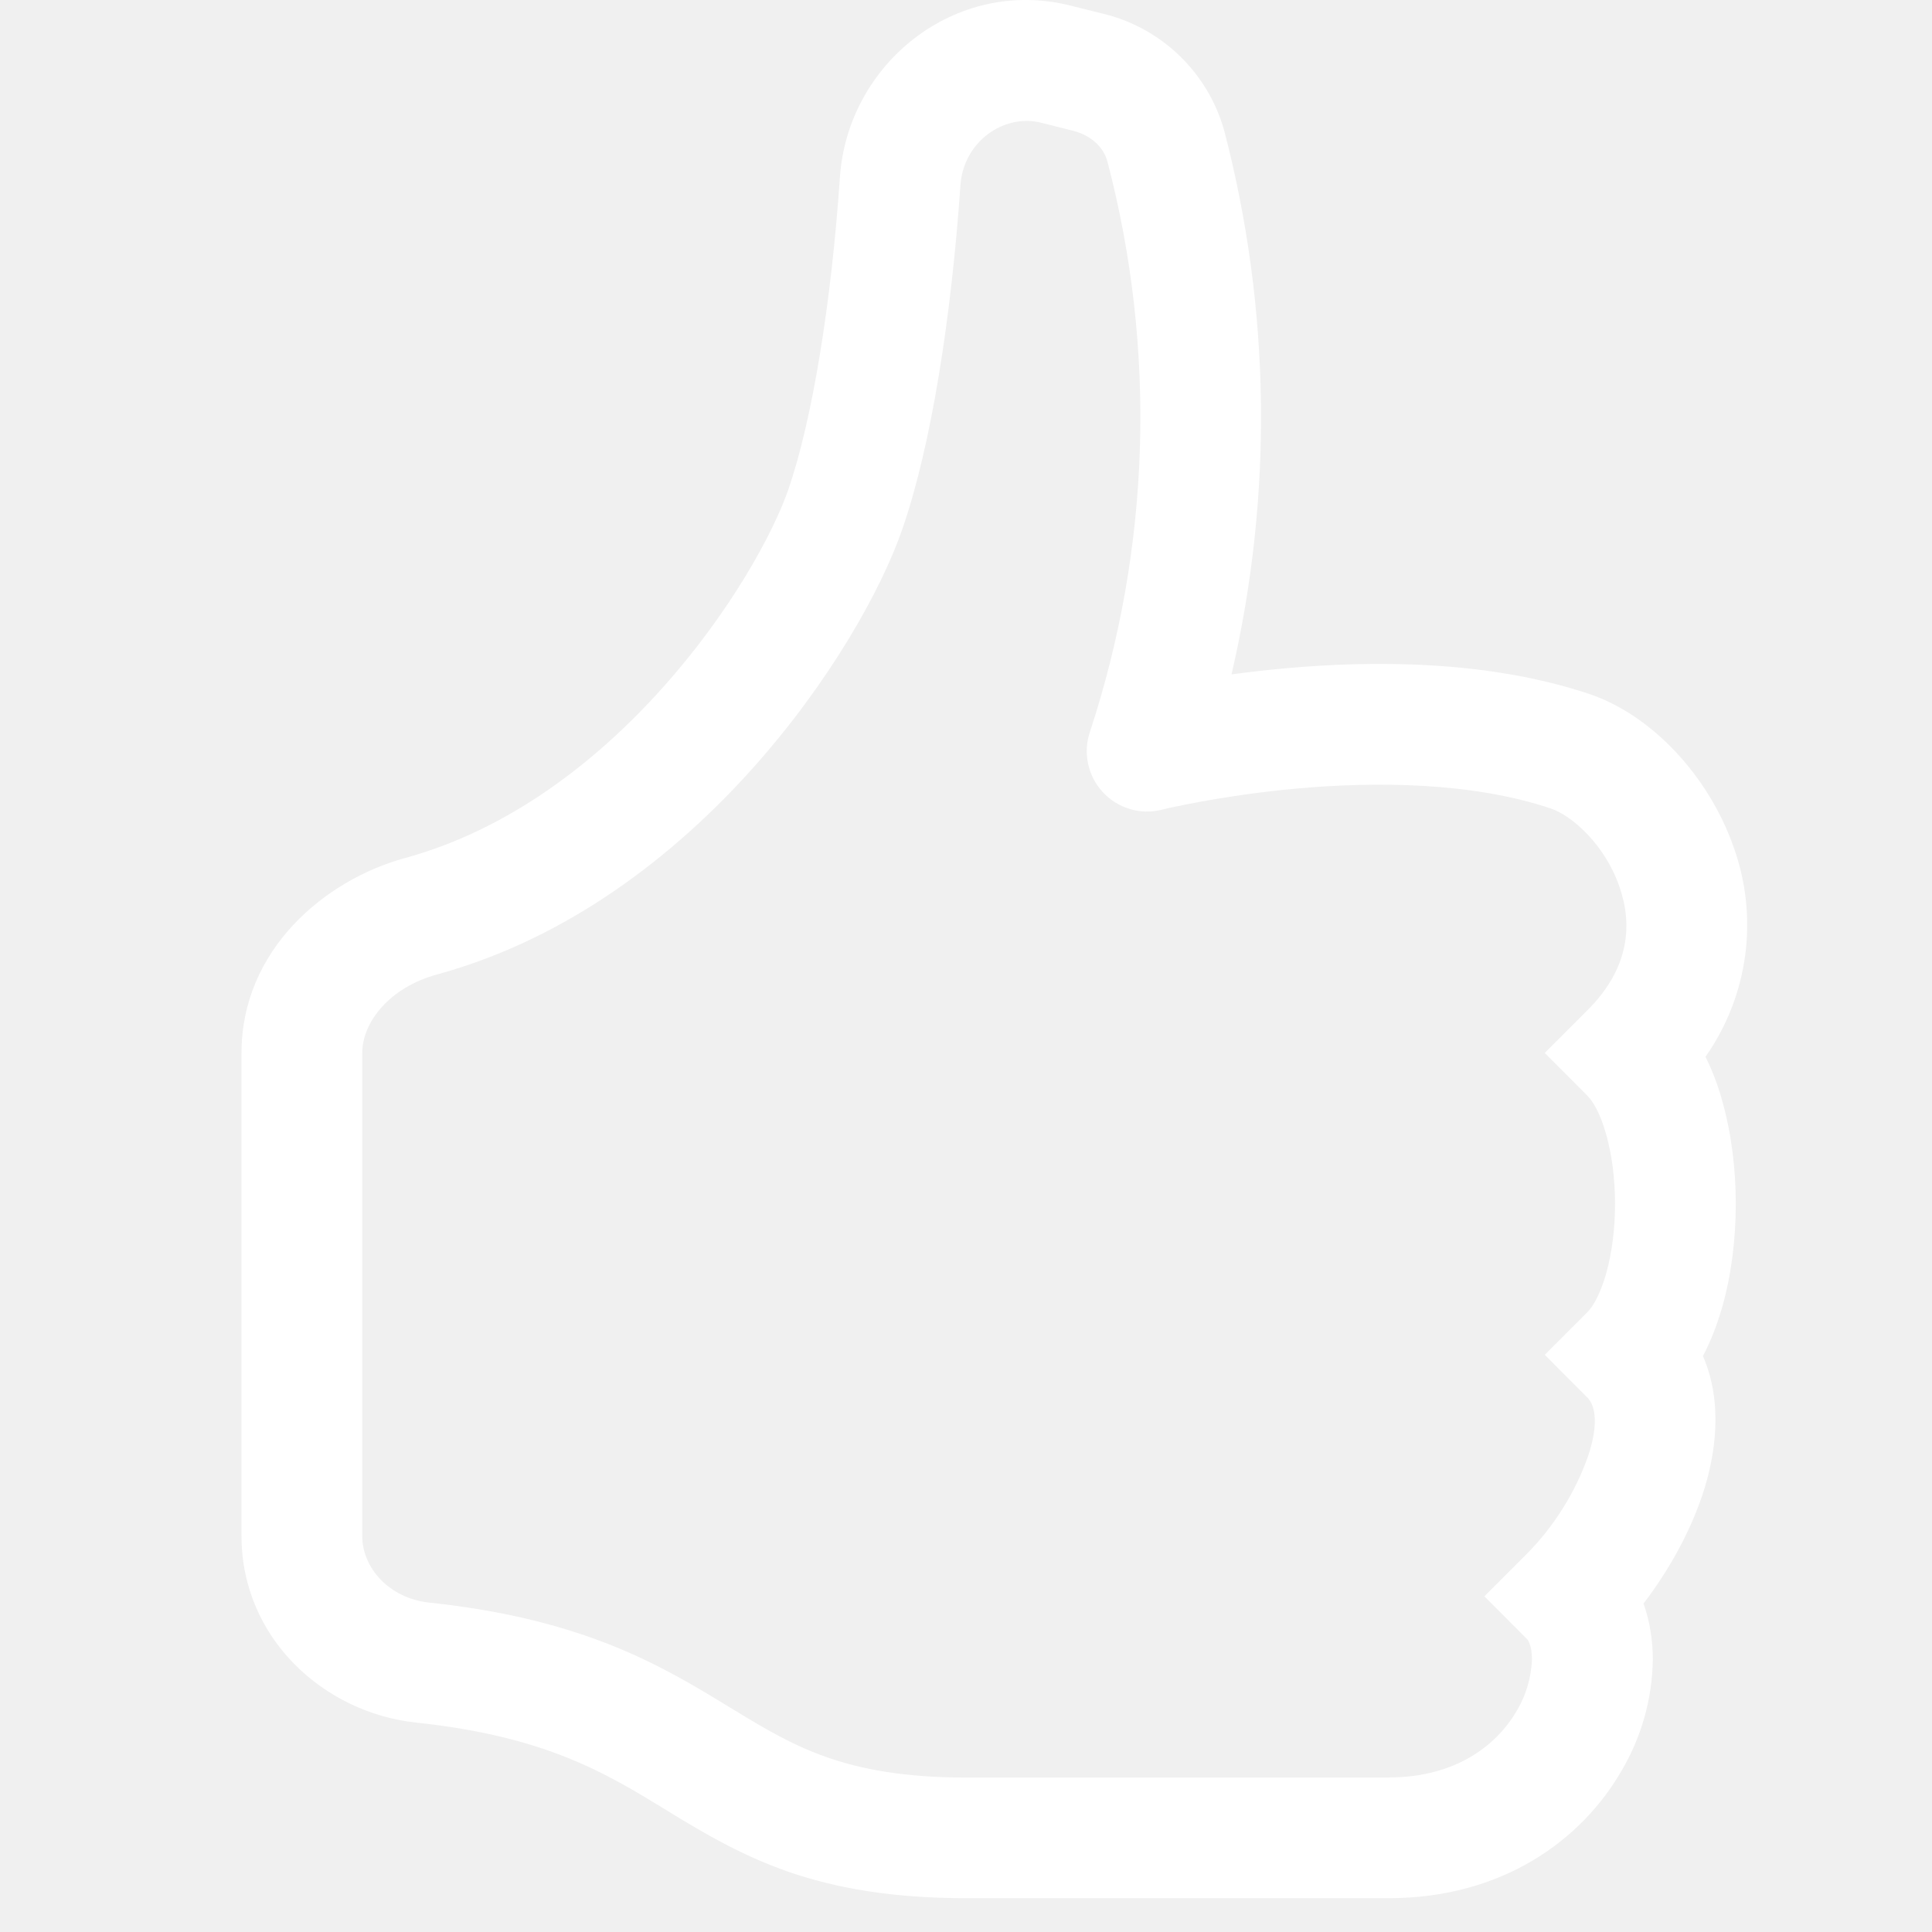
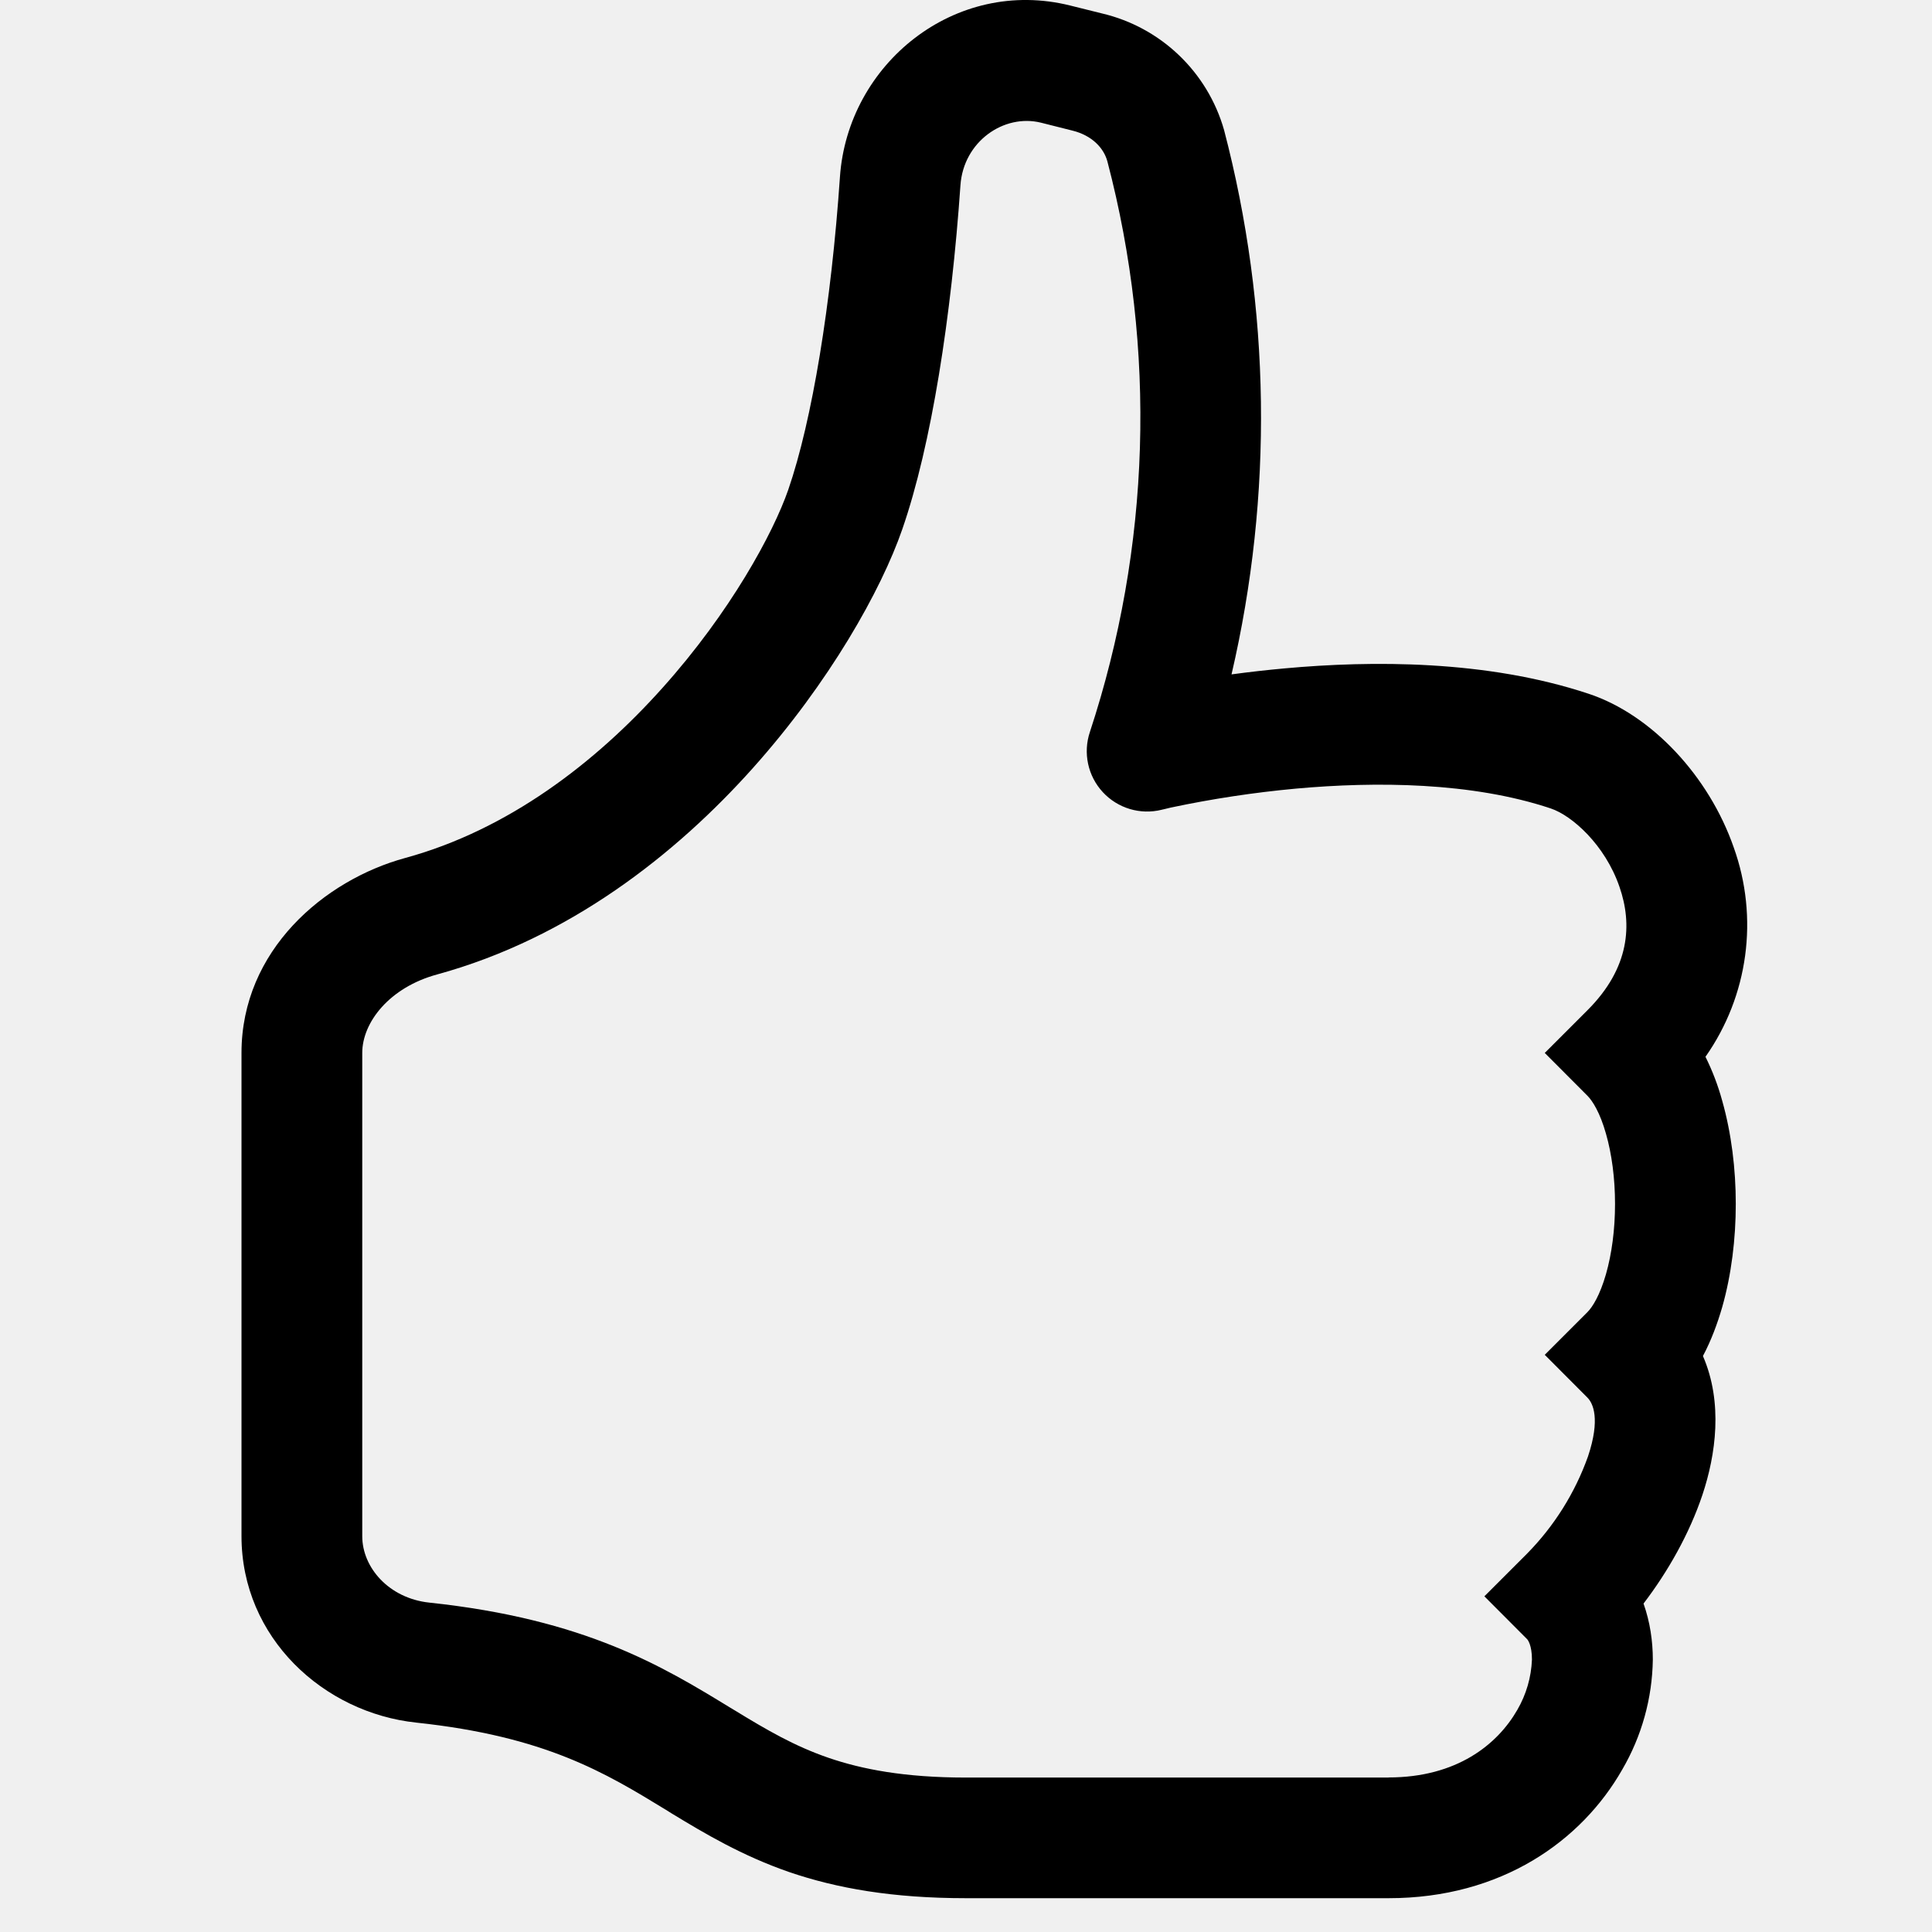
- <svg xmlns="http://www.w3.org/2000/svg" width="16" height="16" fill="white" class="bi bi-hand-thumbs-up" viewBox="0 0 16 16">
+ <svg xmlns="http://www.w3.org/2000/svg" width="16" height="16" fill="currentColor" class="bi bi-hand-thumbs-up" viewBox="0 0 16 16">
  <path d="M8.864.046C7.908-.193 7.02.53 6.956 1.466c-.072 1.051-.23 2.016-.428 2.59-.125.36-.479 1.013-1.04 1.639-.557.623-1.282 1.178-2.131 1.41C2.685 7.288 2 7.87 2 8.72v4.001c0 .845.682 1.464 1.448 1.545 1.07.114 1.564.415 2.068.723l.048.03c.272.165.578.348.97.484.397.136.861.217 1.466.217h3.5c.937 0 1.599-.477 1.934-1.064a1.86 1.86 0 0 0 .254-.912c0-.152-.023-.312-.077-.464.201-.263.38-.578.488-.901.11-.33.172-.762.004-1.149.069-.13.12-.269.159-.403.077-.27.113-.568.113-.857 0-.288-.036-.585-.113-.856a2 2 0 0 0-.138-.362 1.9 1.9 0 0 0 .234-1.734c-.206-.592-.682-1.1-1.2-1.272-.847-.282-1.803-.276-2.516-.211a10 10 0 0 0-.443.05 9.4 9.4 0 0 0-.062-4.509A1.38 1.38 0 0 0 9.125.111zM11.5 14.721H8c-.51 0-.863-.069-1.14-.164-.281-.097-.506-.228-.776-.393l-.04-.024c-.555-.339-1.198-.731-2.49-.868-.333-.036-.554-.29-.554-.55V8.72c0-.254.226-.543.62-.65 1.095-.3 1.977-.996 2.614-1.708.635-.71 1.064-1.475 1.238-1.978.243-.7.407-1.768.482-2.85.025-.362.36-.594.667-.518l.262.066c.16.04.258.143.288.255a8.34 8.34 0 0 1-.145 4.725.5.5 0 0 0 .595.644l.003-.001.014-.003.058-.014a9 9 0 0 1 1.036-.157c.663-.06 1.457-.054 2.11.164.175.058.45.3.57.65.107.308.087.67-.266 1.022l-.353.353.353.354c.043.043.105.141.154.315.048.167.075.37.075.581 0 .212-.027.414-.075.582-.05.174-.111.272-.154.315l-.353.353.353.354c.047.047.109.177.005.488a2.2 2.2 0 0 1-.505.805l-.353.353.353.354c.006.005.041.05.041.17a.9.9 0 0 1-.121.416c-.165.288-.503.56-1.066.56z" />
</svg>
